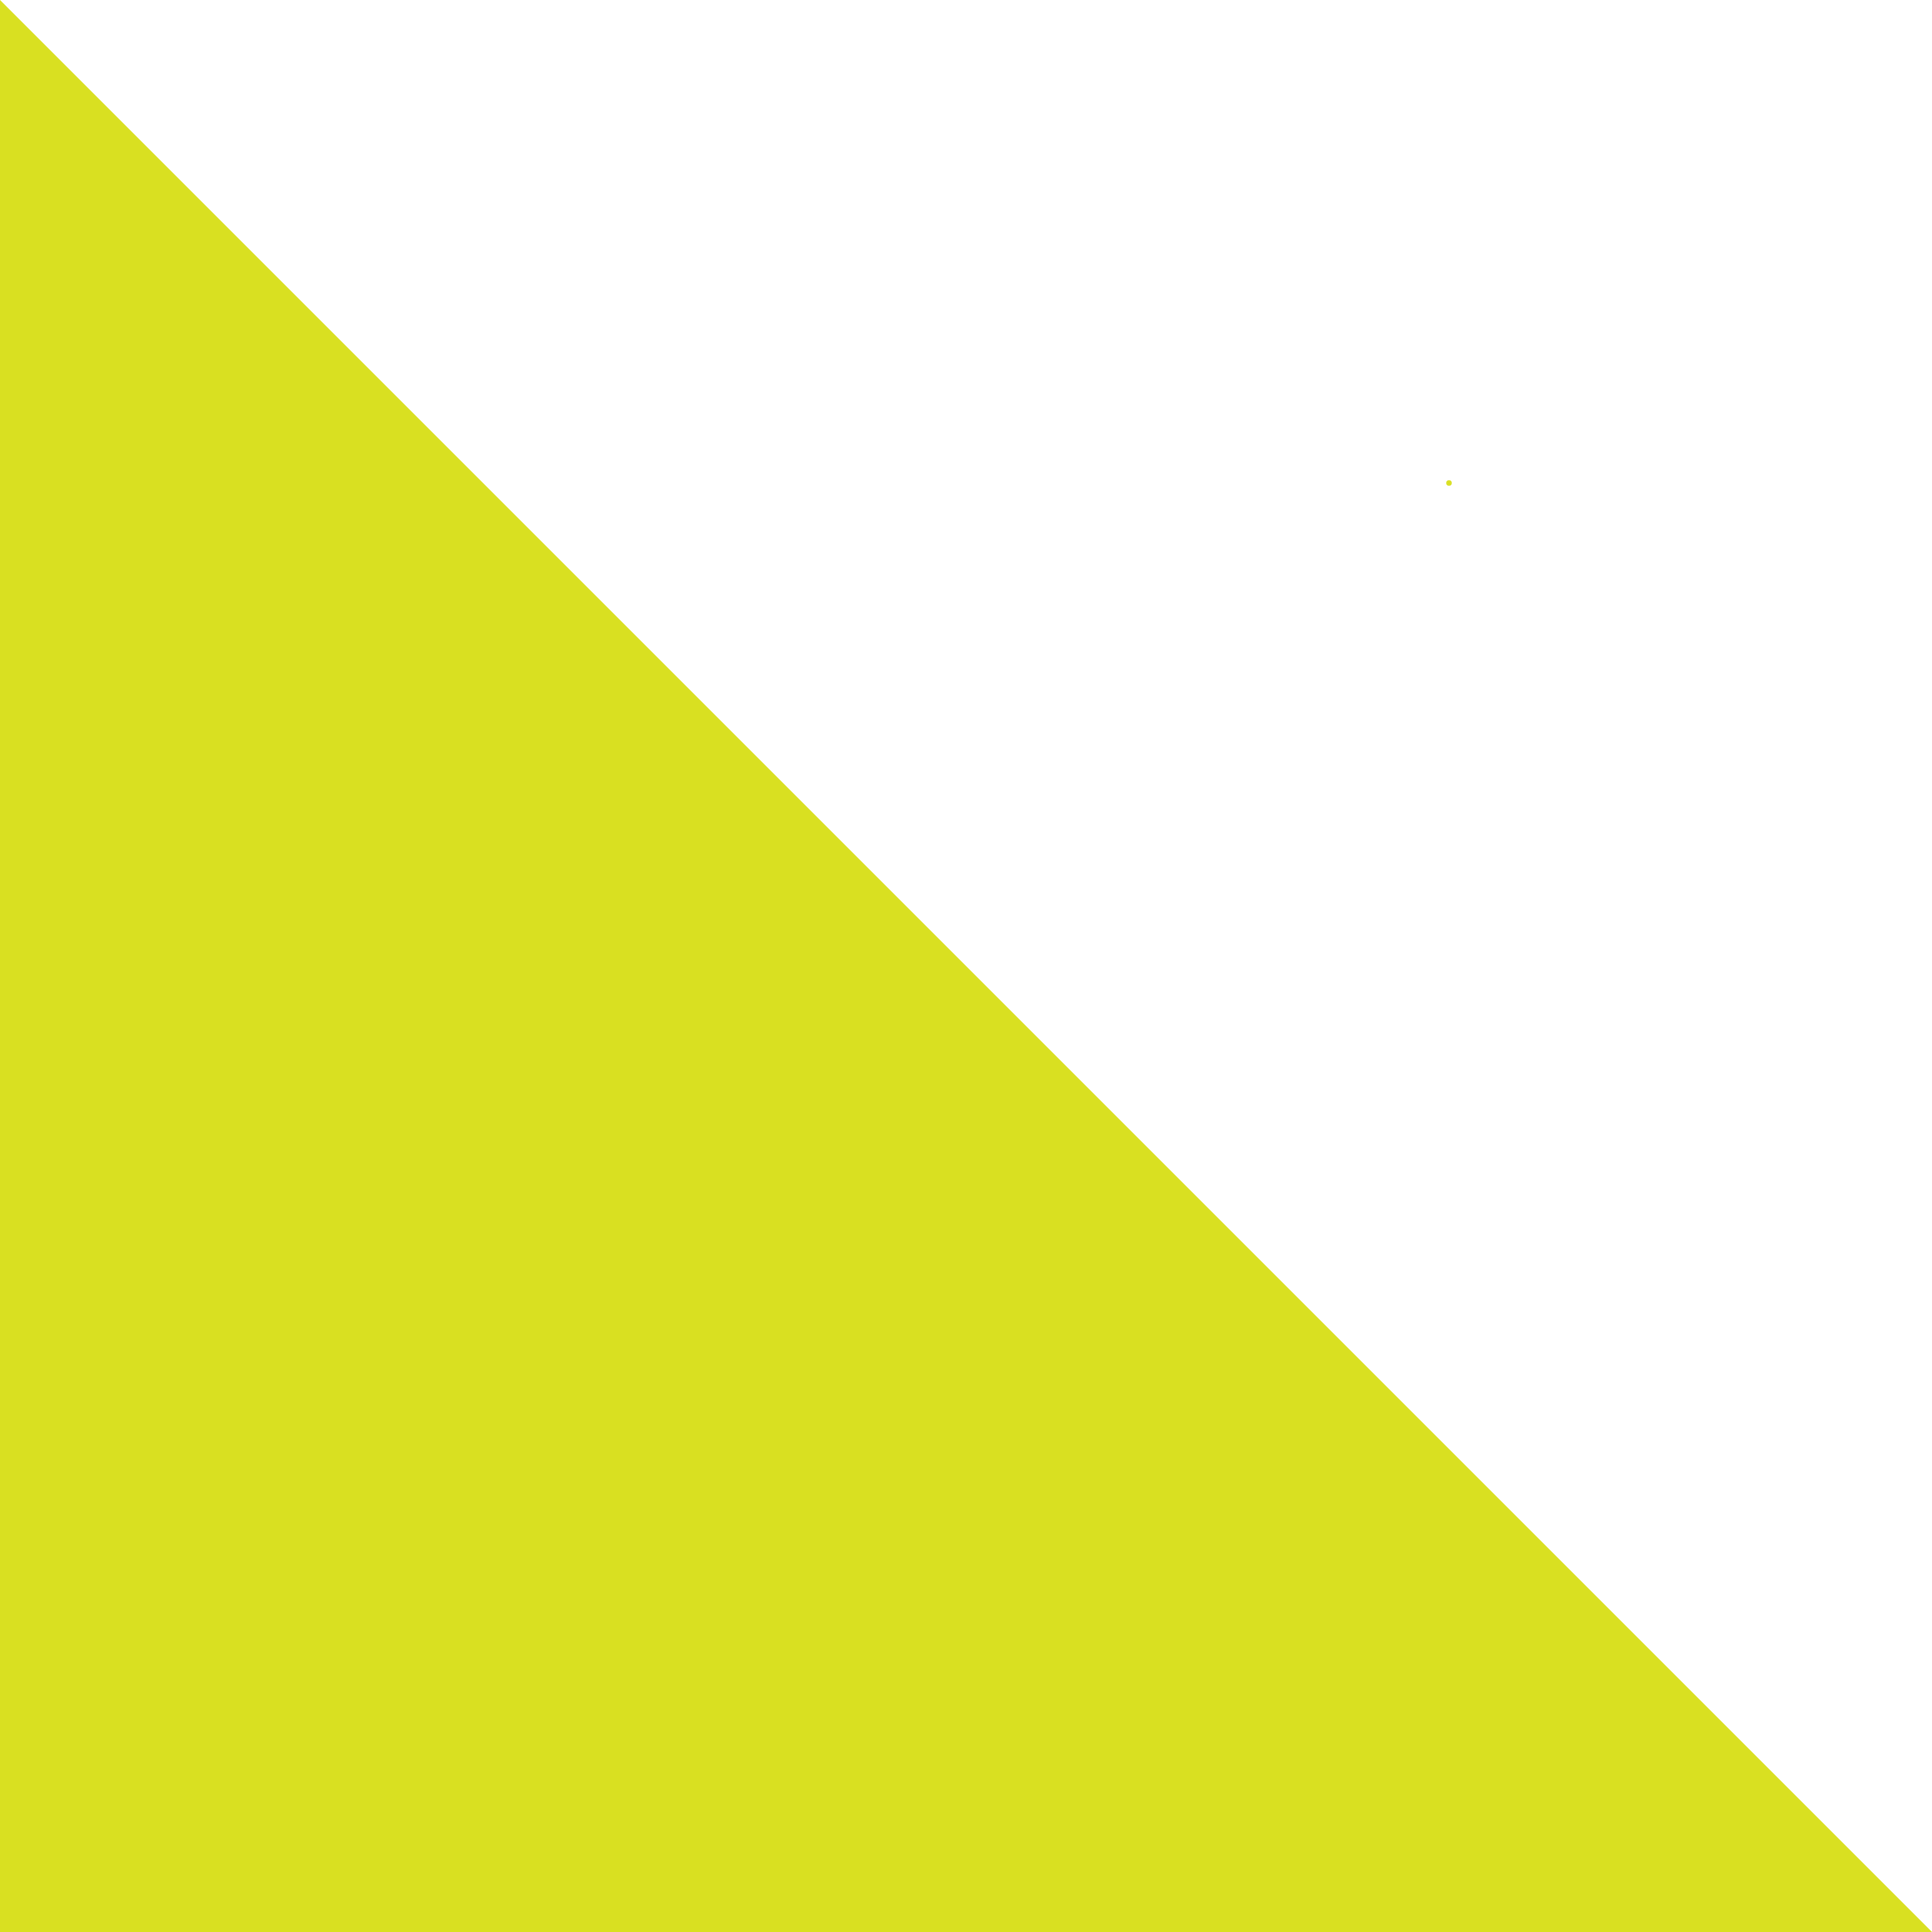
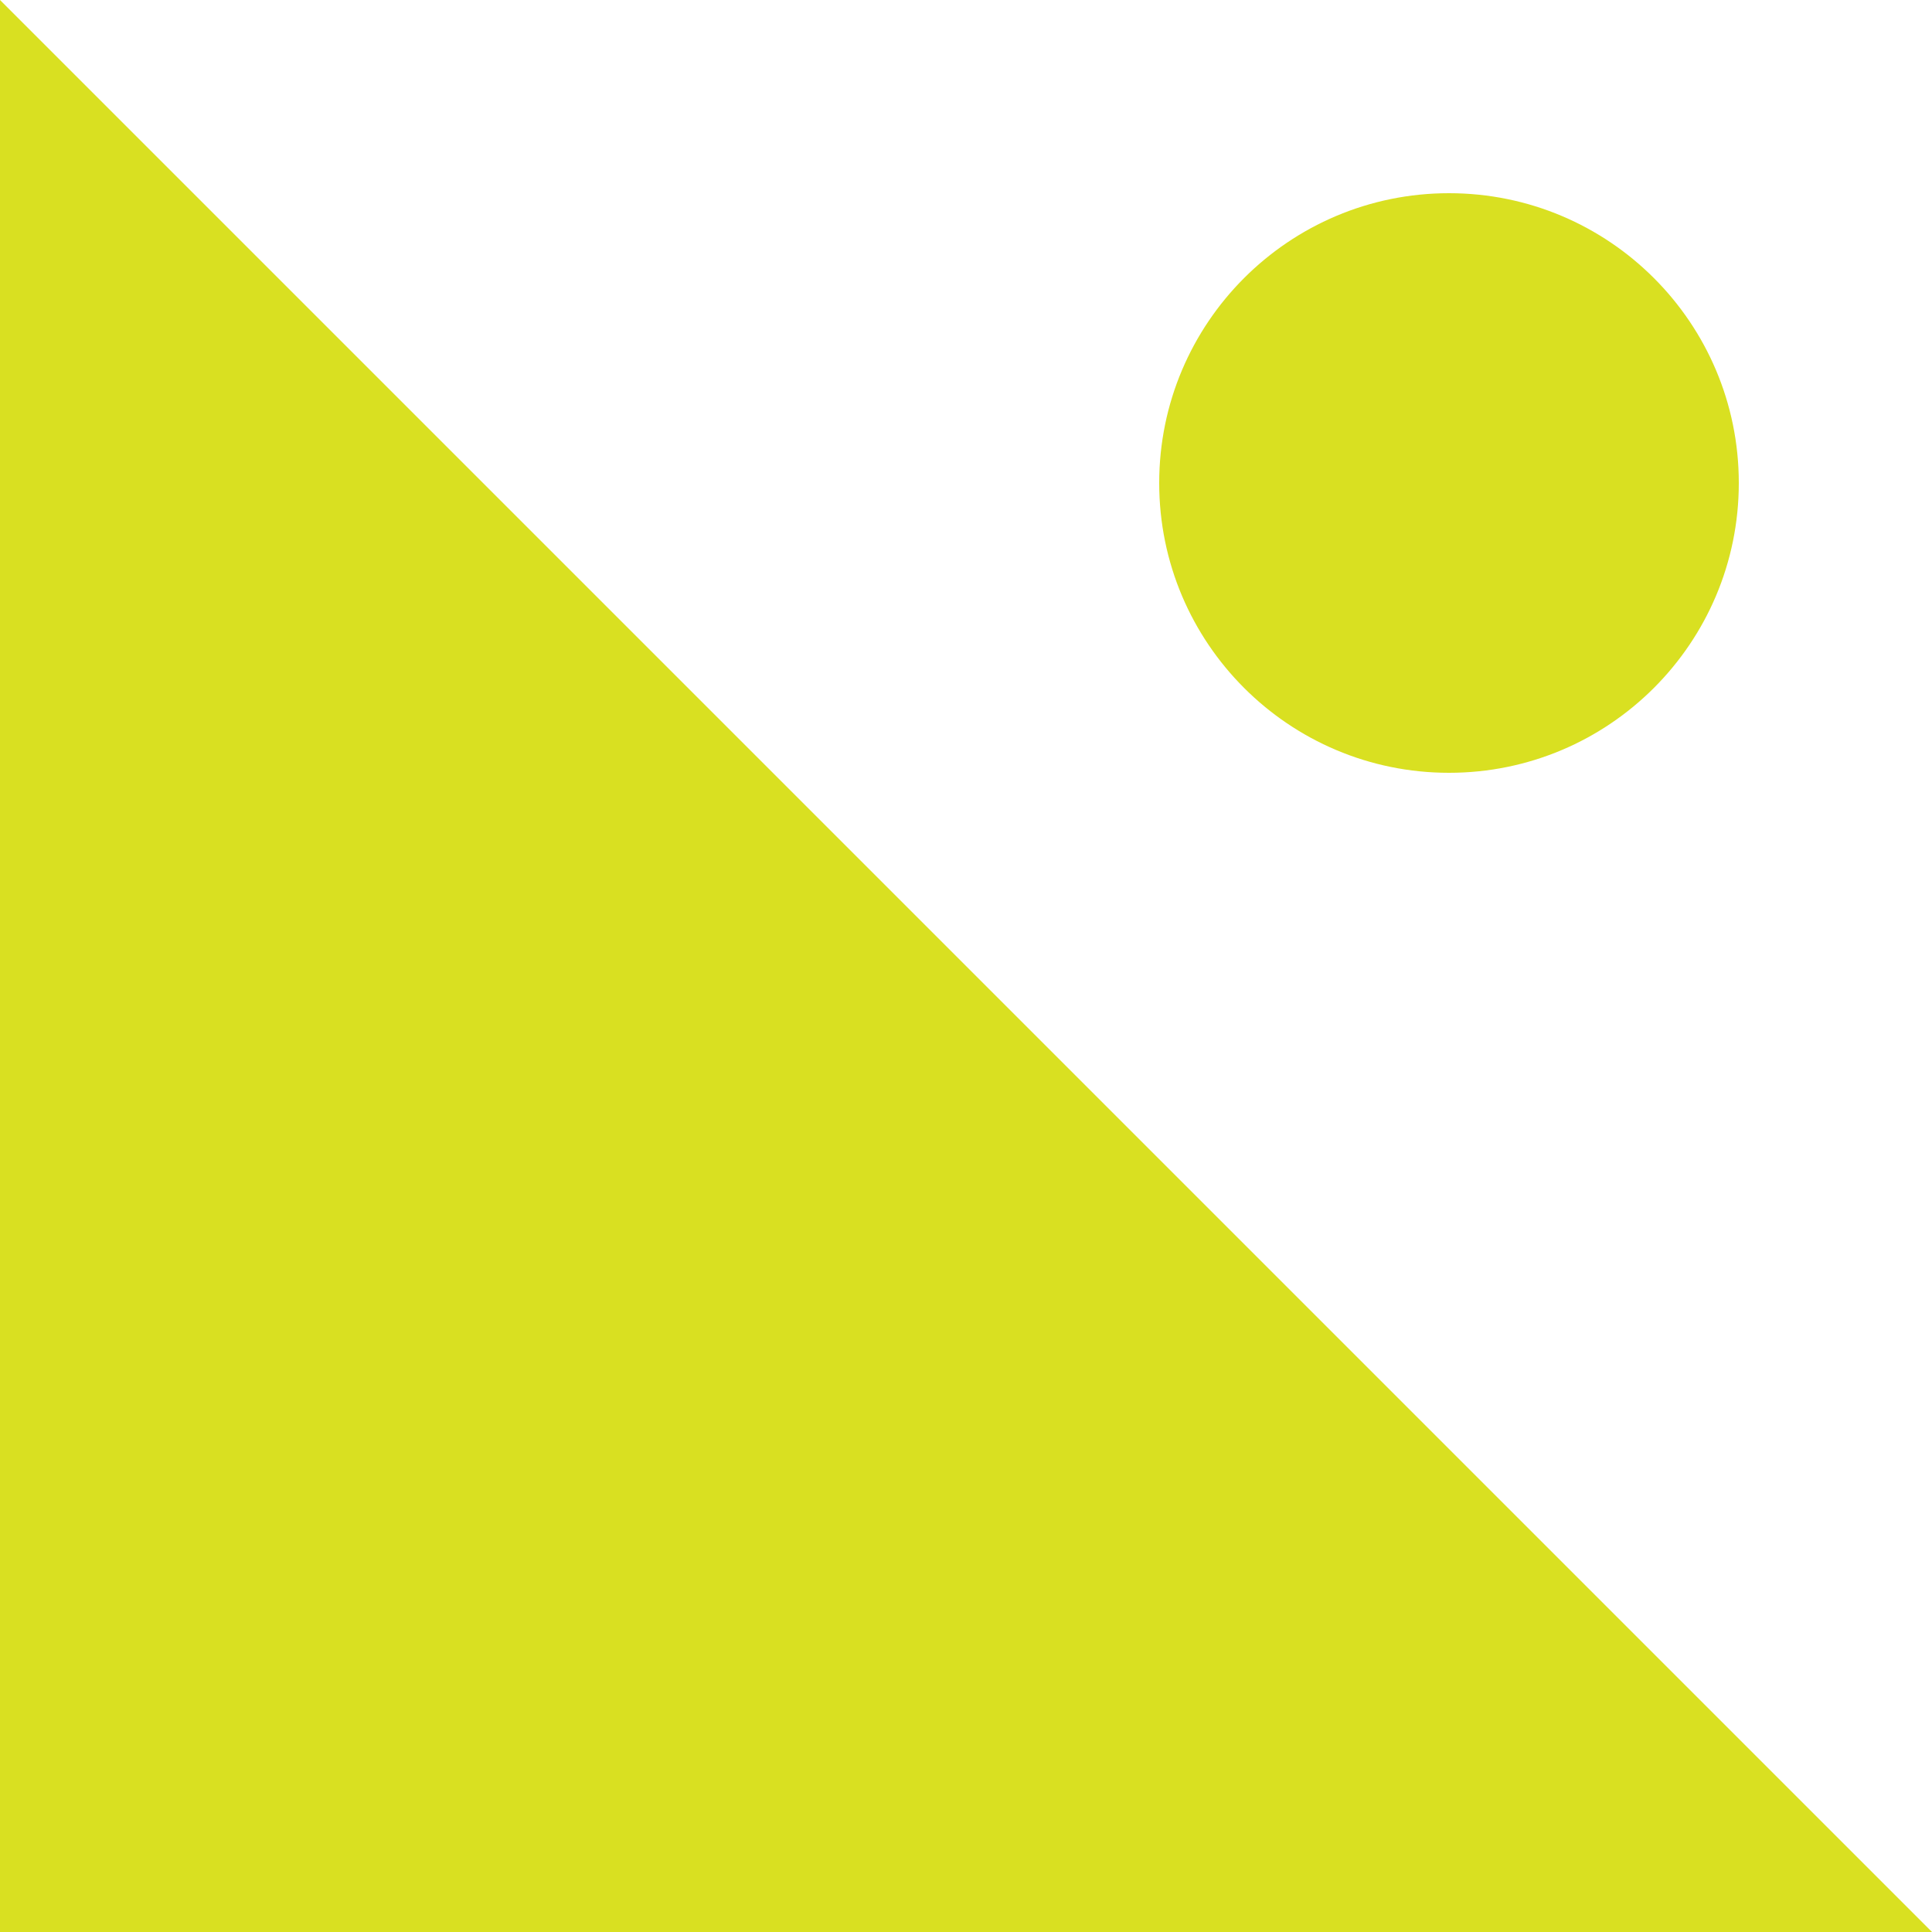
<svg xmlns="http://www.w3.org/2000/svg" width="500" height="500" viewBox="0 0 500 500">
  <defs>
    <style>
      .a {
        fill: #d9e021;
      }
    </style>
  </defs>
  <polygon class="a" points="0 0 500 500 0 500 0 0" />
-   <circle class="a" cx="375" cy="125" r=".75" />
+   <circle class="a" cx="375" cy="125" r="75" />
</svg>
